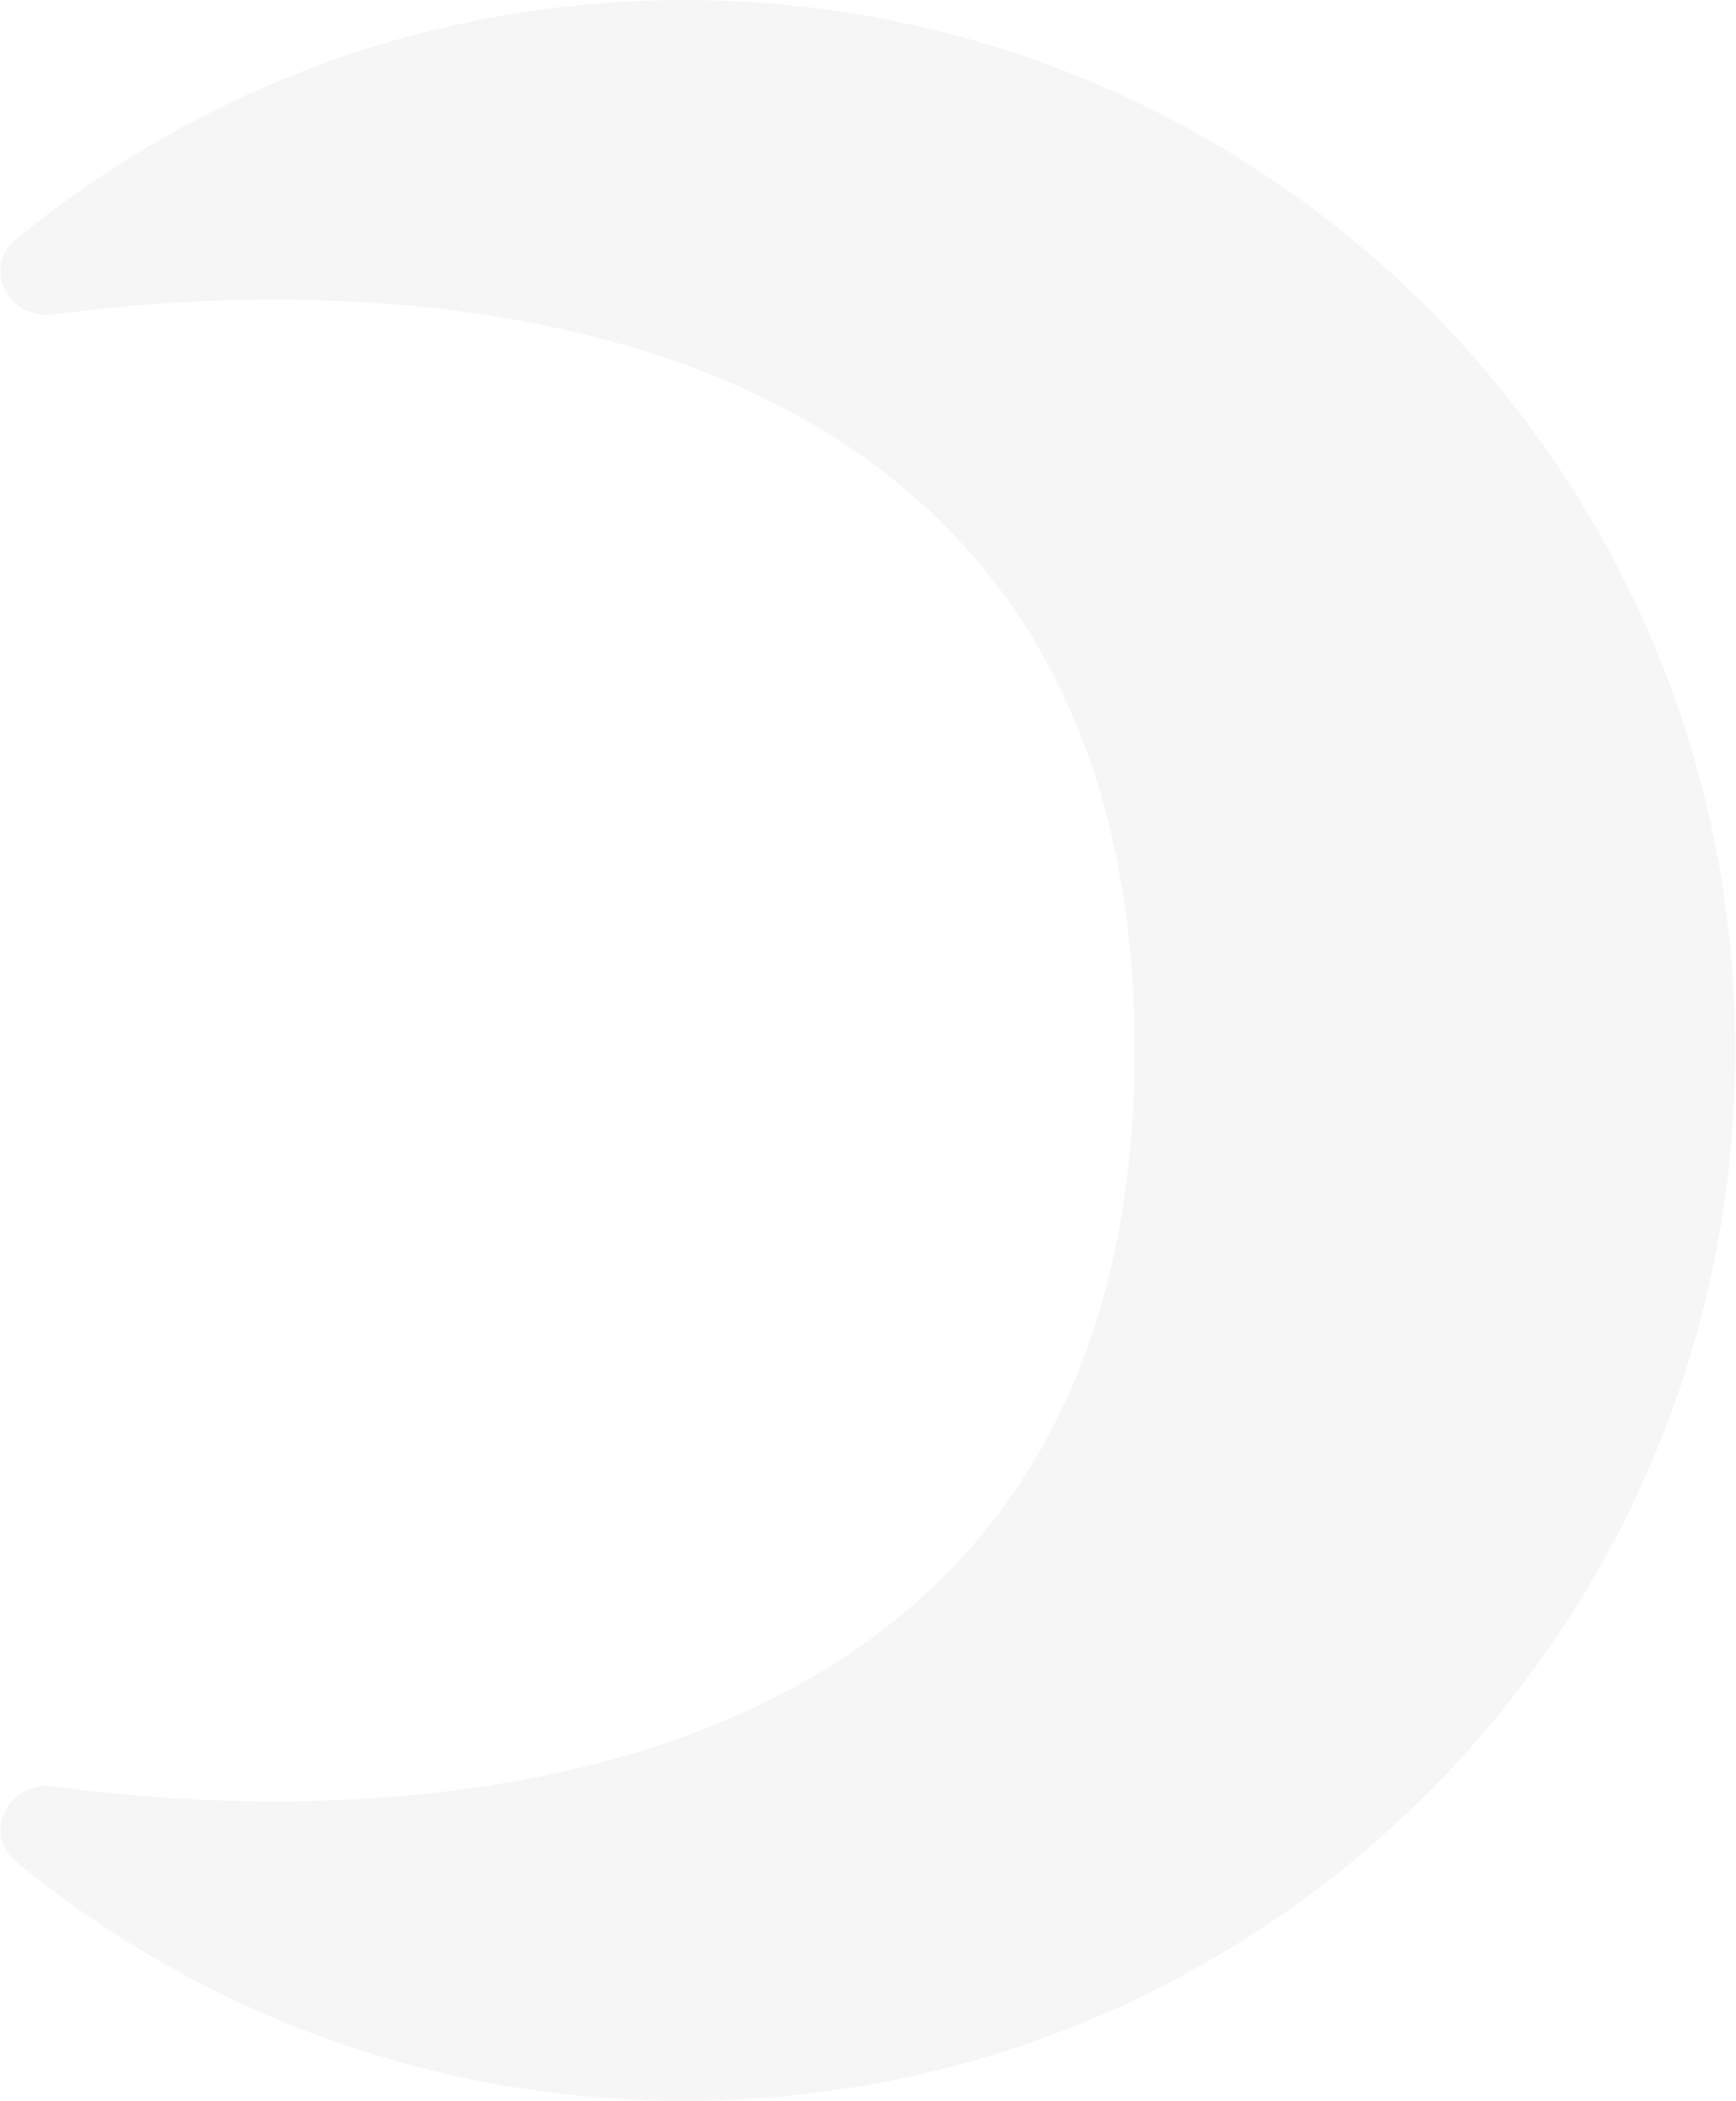
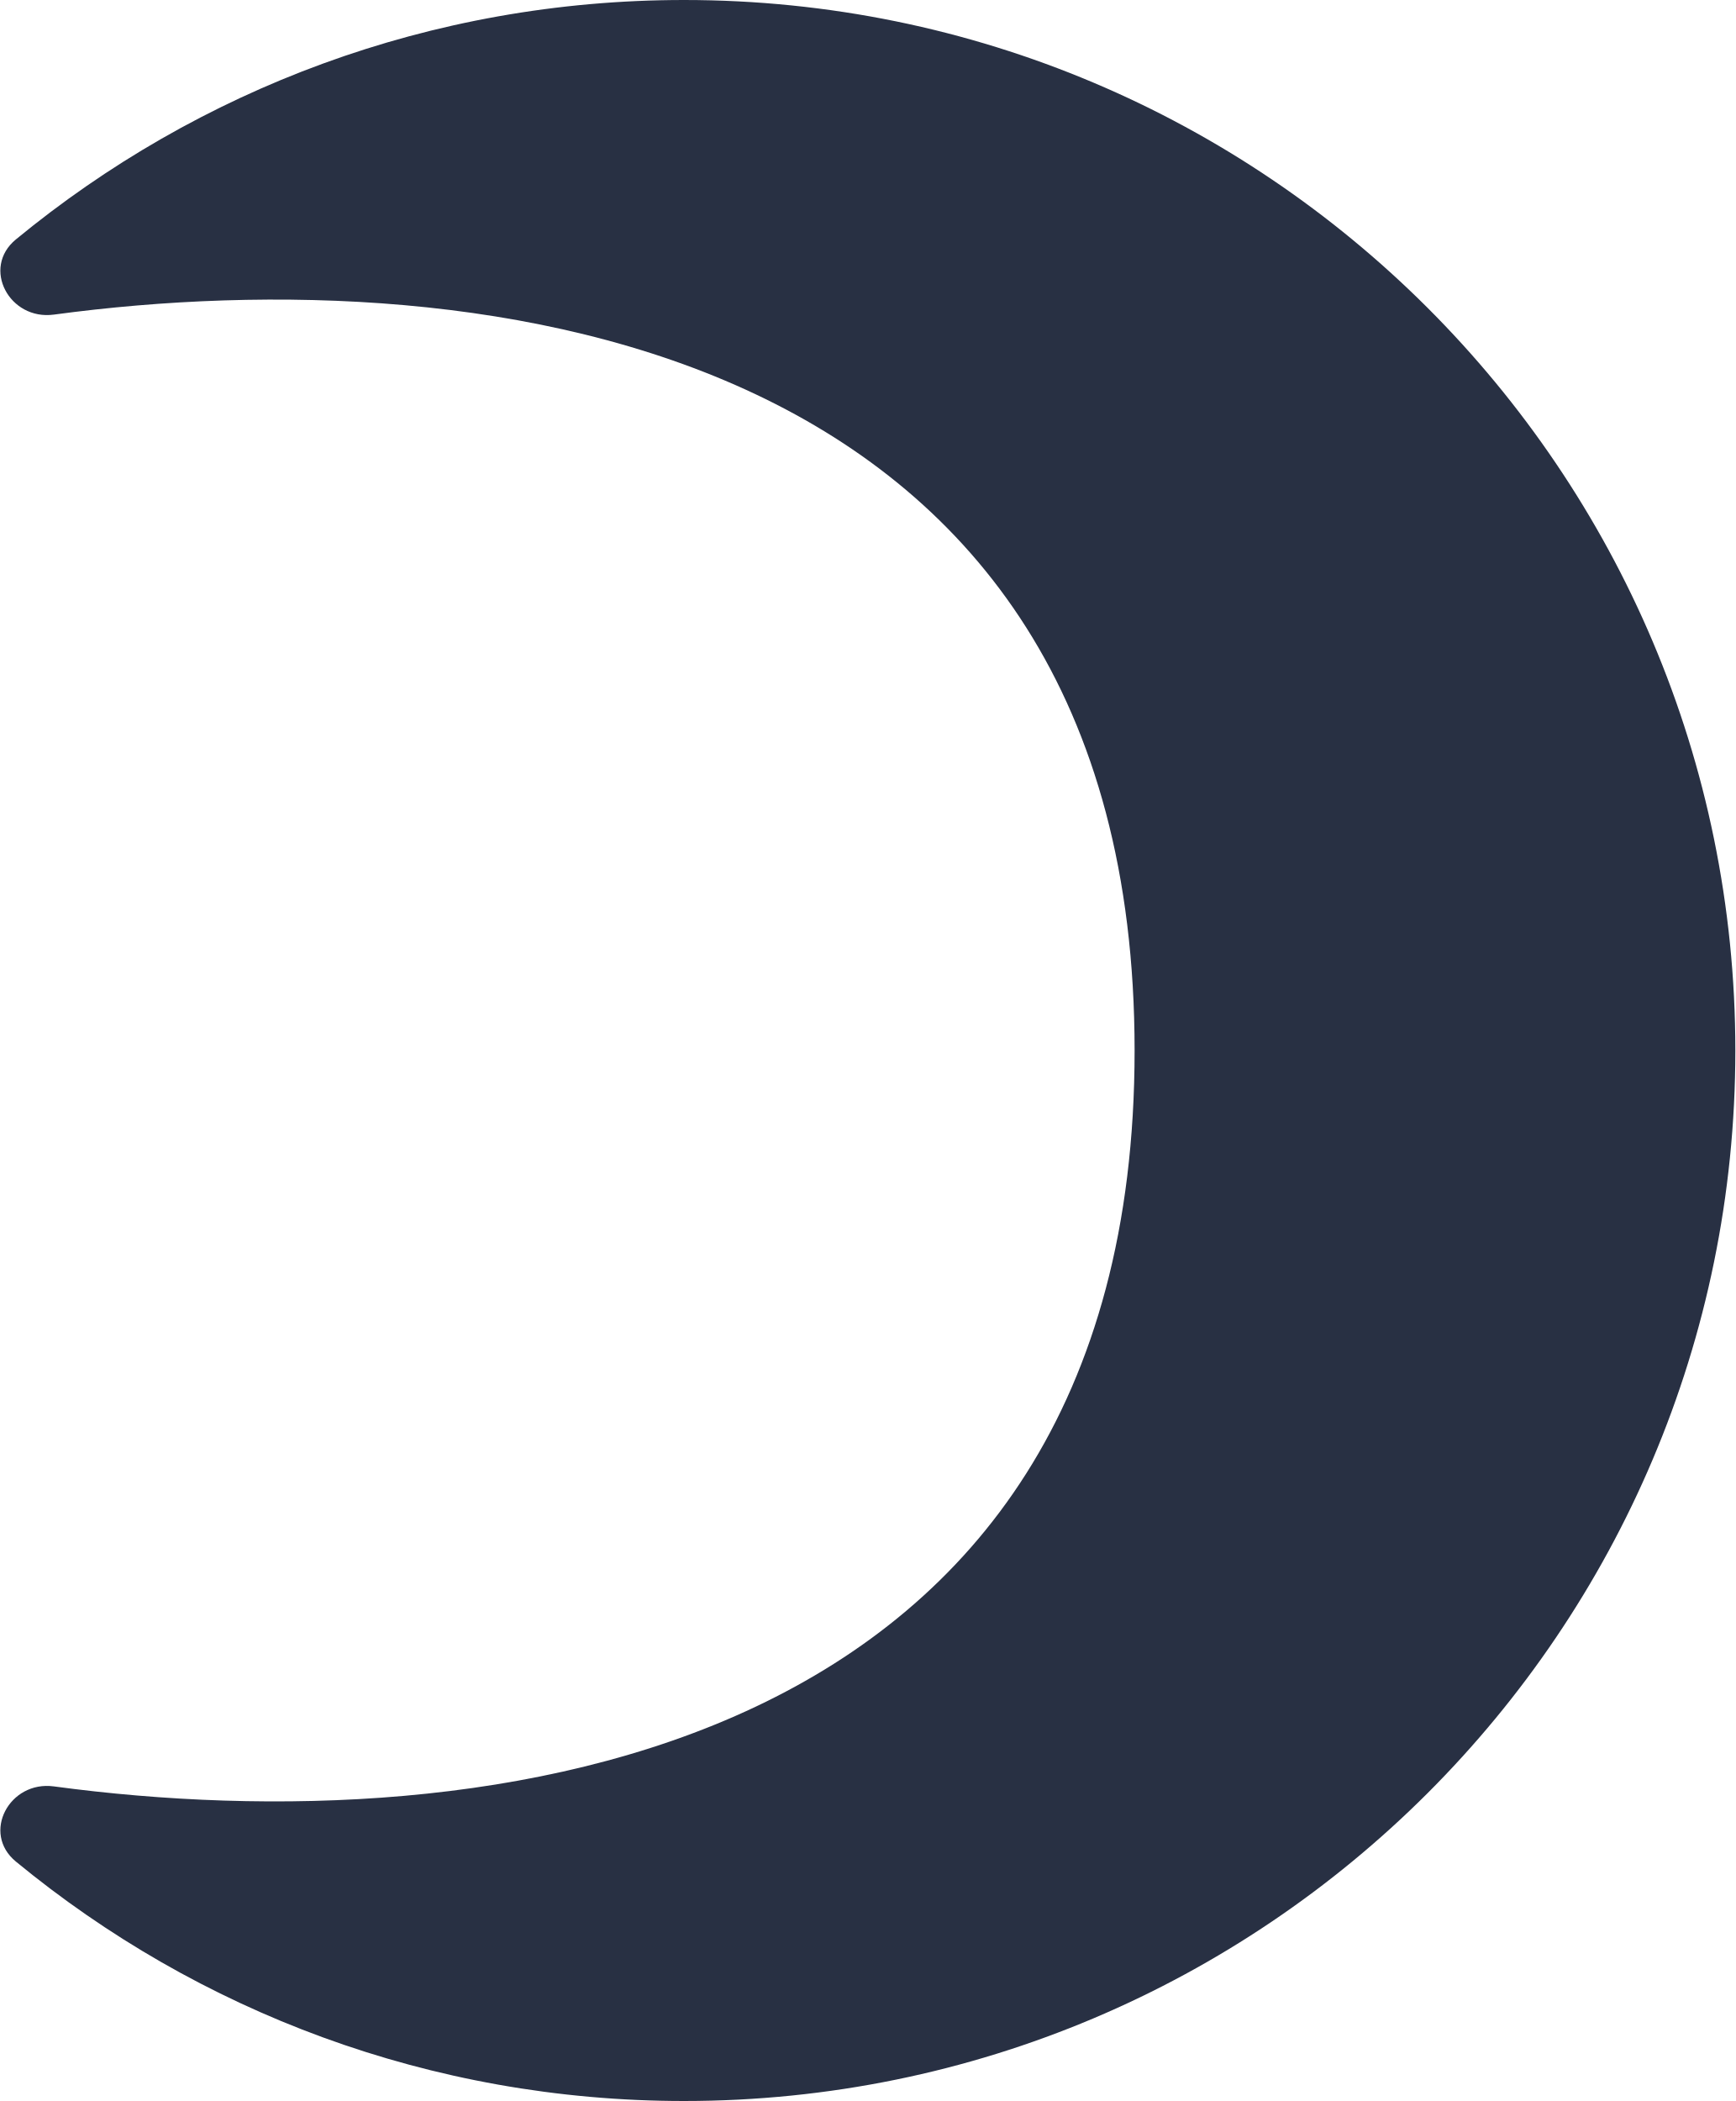
<svg xmlns="http://www.w3.org/2000/svg" width="38" height="46" viewBox="0 0 38 46" fill="none">
-   <path d="M14.979 46C27.693 46 38 35.703 38 23C38 10.297 27.693 0 14.979 0C9.422 0 4.325 1.967 0.348 5.242C-0.412 5.867 0.206 7.02 1.18 6.888C10.607 5.617 24.845 7.441 24.845 23C24.845 38.559 10.607 40.383 1.18 39.112C0.206 38.98 -0.412 40.133 0.348 40.758C4.325 44.033 9.422 46 14.979 46Z" fill="#F6F6F6" />
+   <path d="M14.979 46C27.693 46 38 35.703 38 23C38 10.297 27.693 0 14.979 0C9.422 0 4.325 1.967 0.348 5.242C-0.412 5.867 0.206 7.02 1.18 6.888C10.607 5.617 24.845 7.441 24.845 23C24.845 38.559 10.607 40.383 1.18 39.112C0.206 38.98 -0.412 40.133 0.348 40.758C4.325 44.033 9.422 46 14.979 46Z" fill="#283043" />
</svg>
